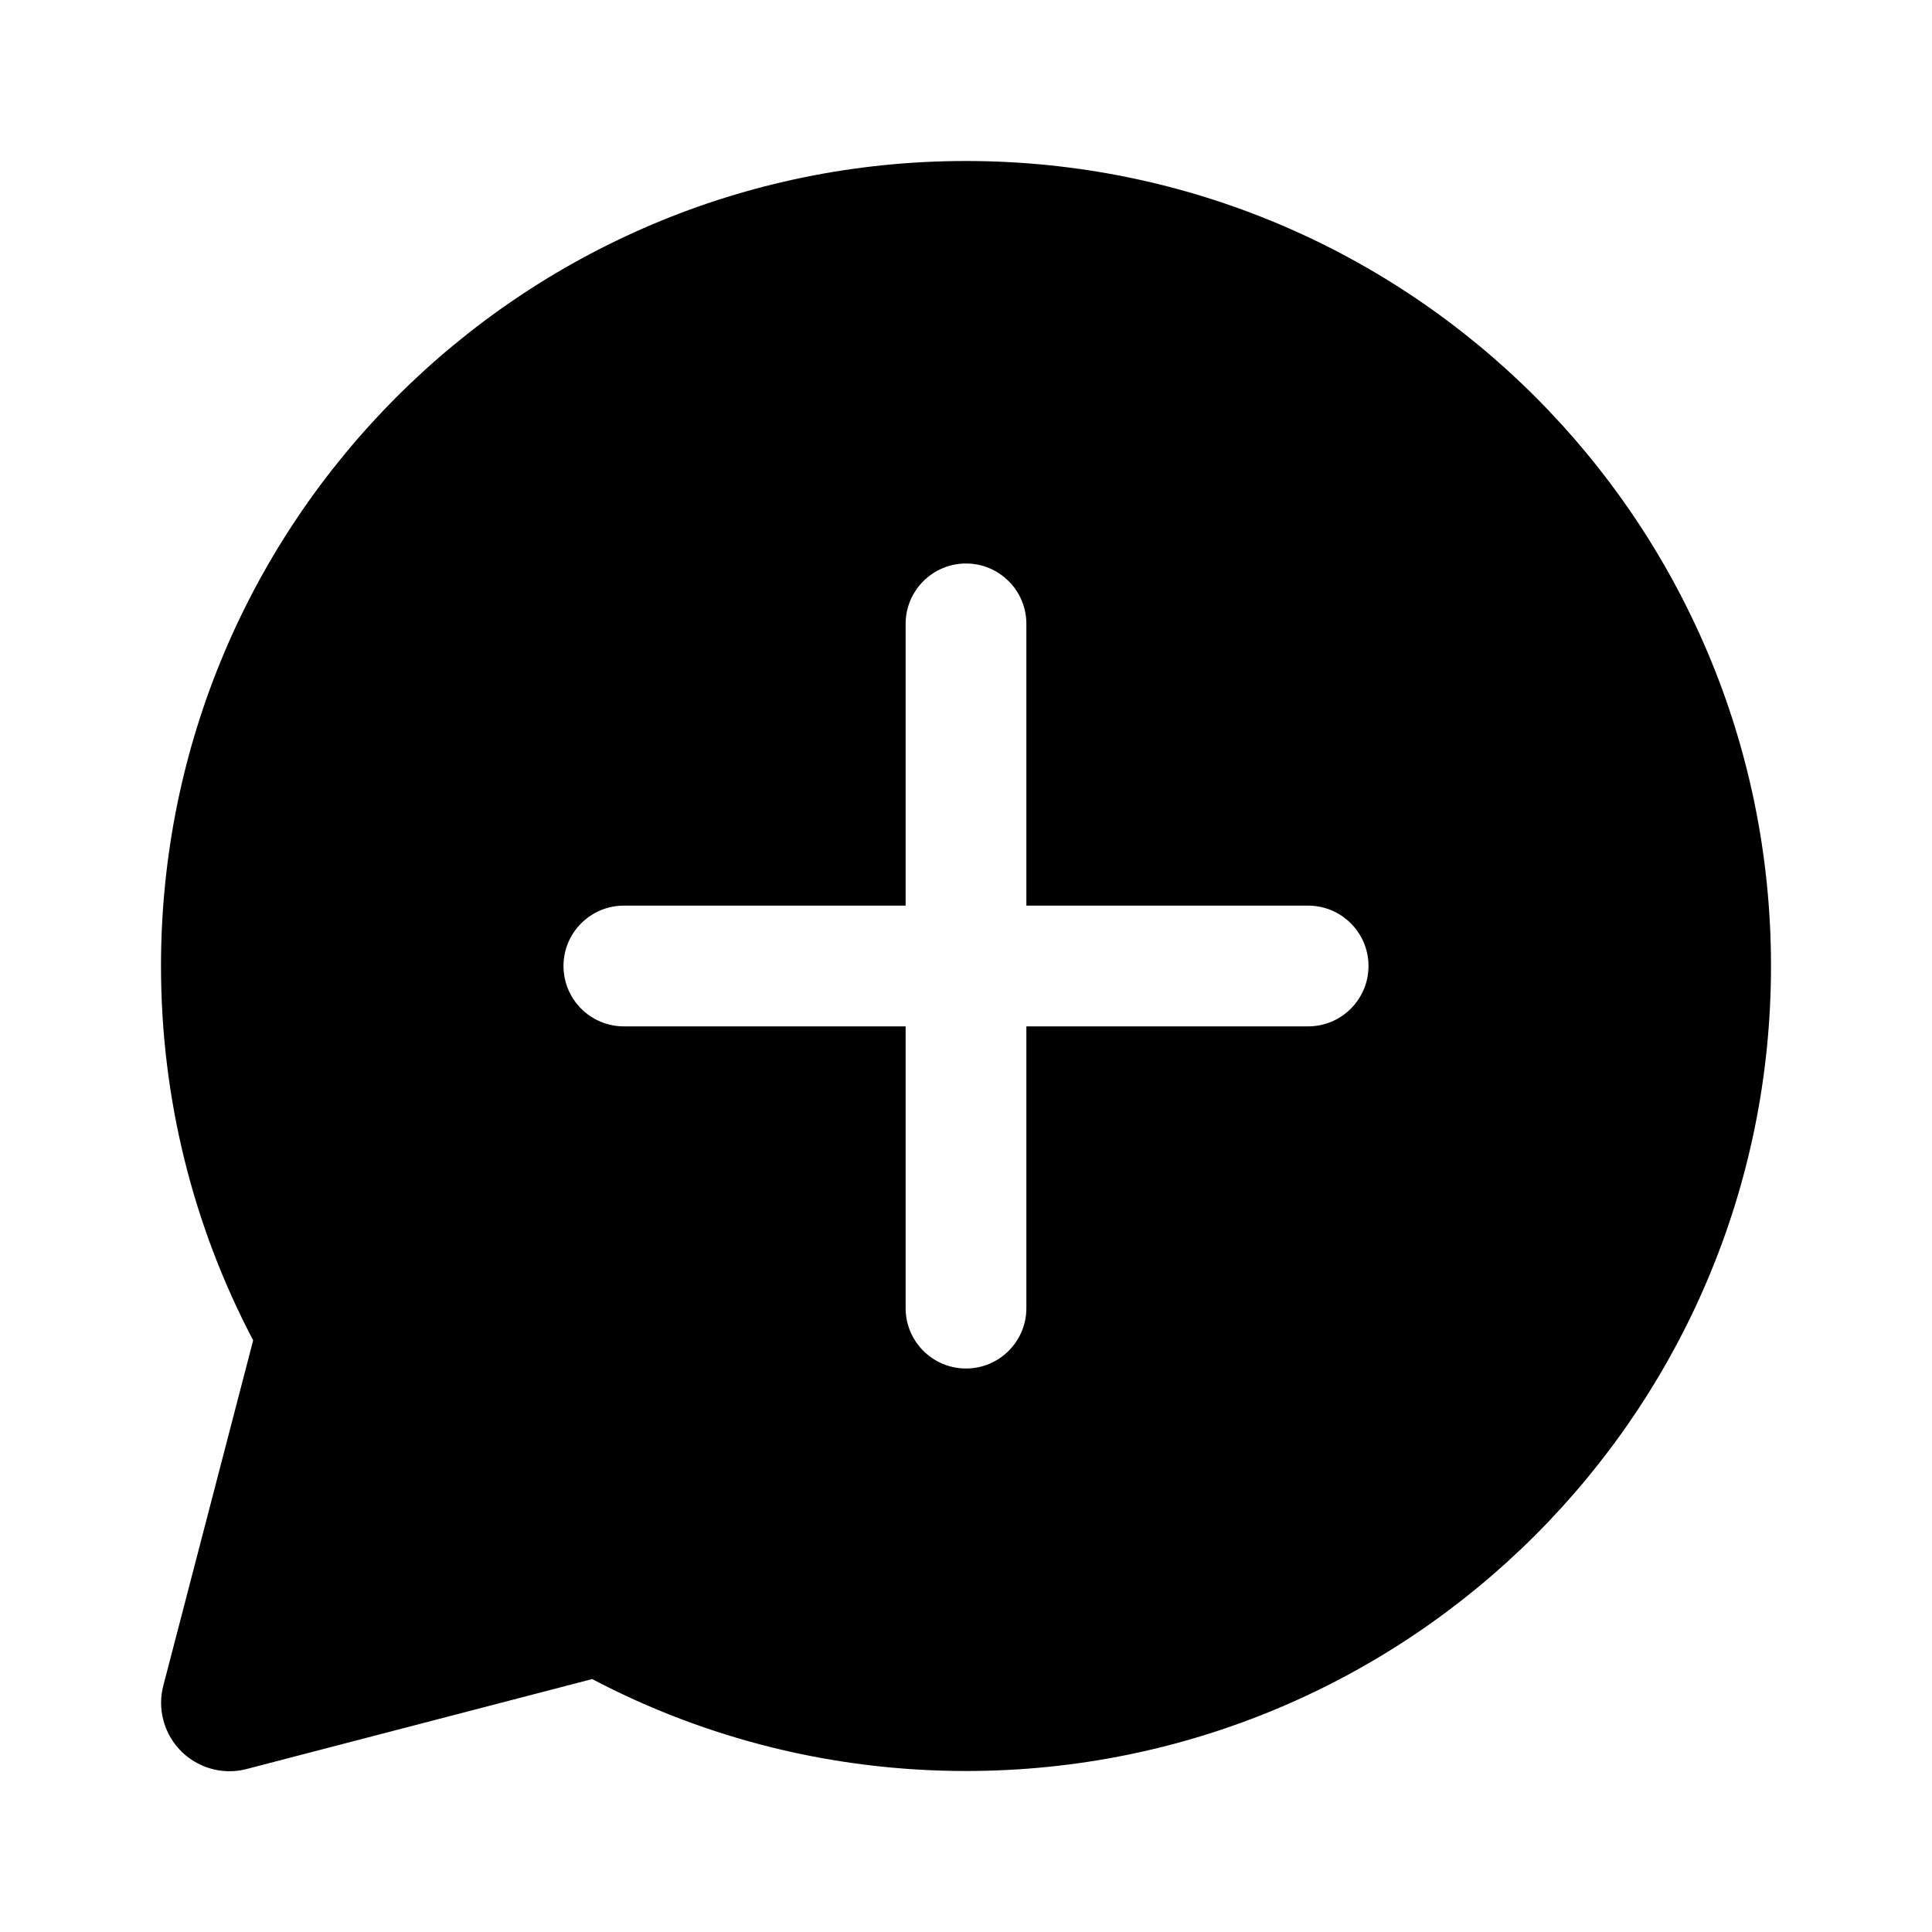
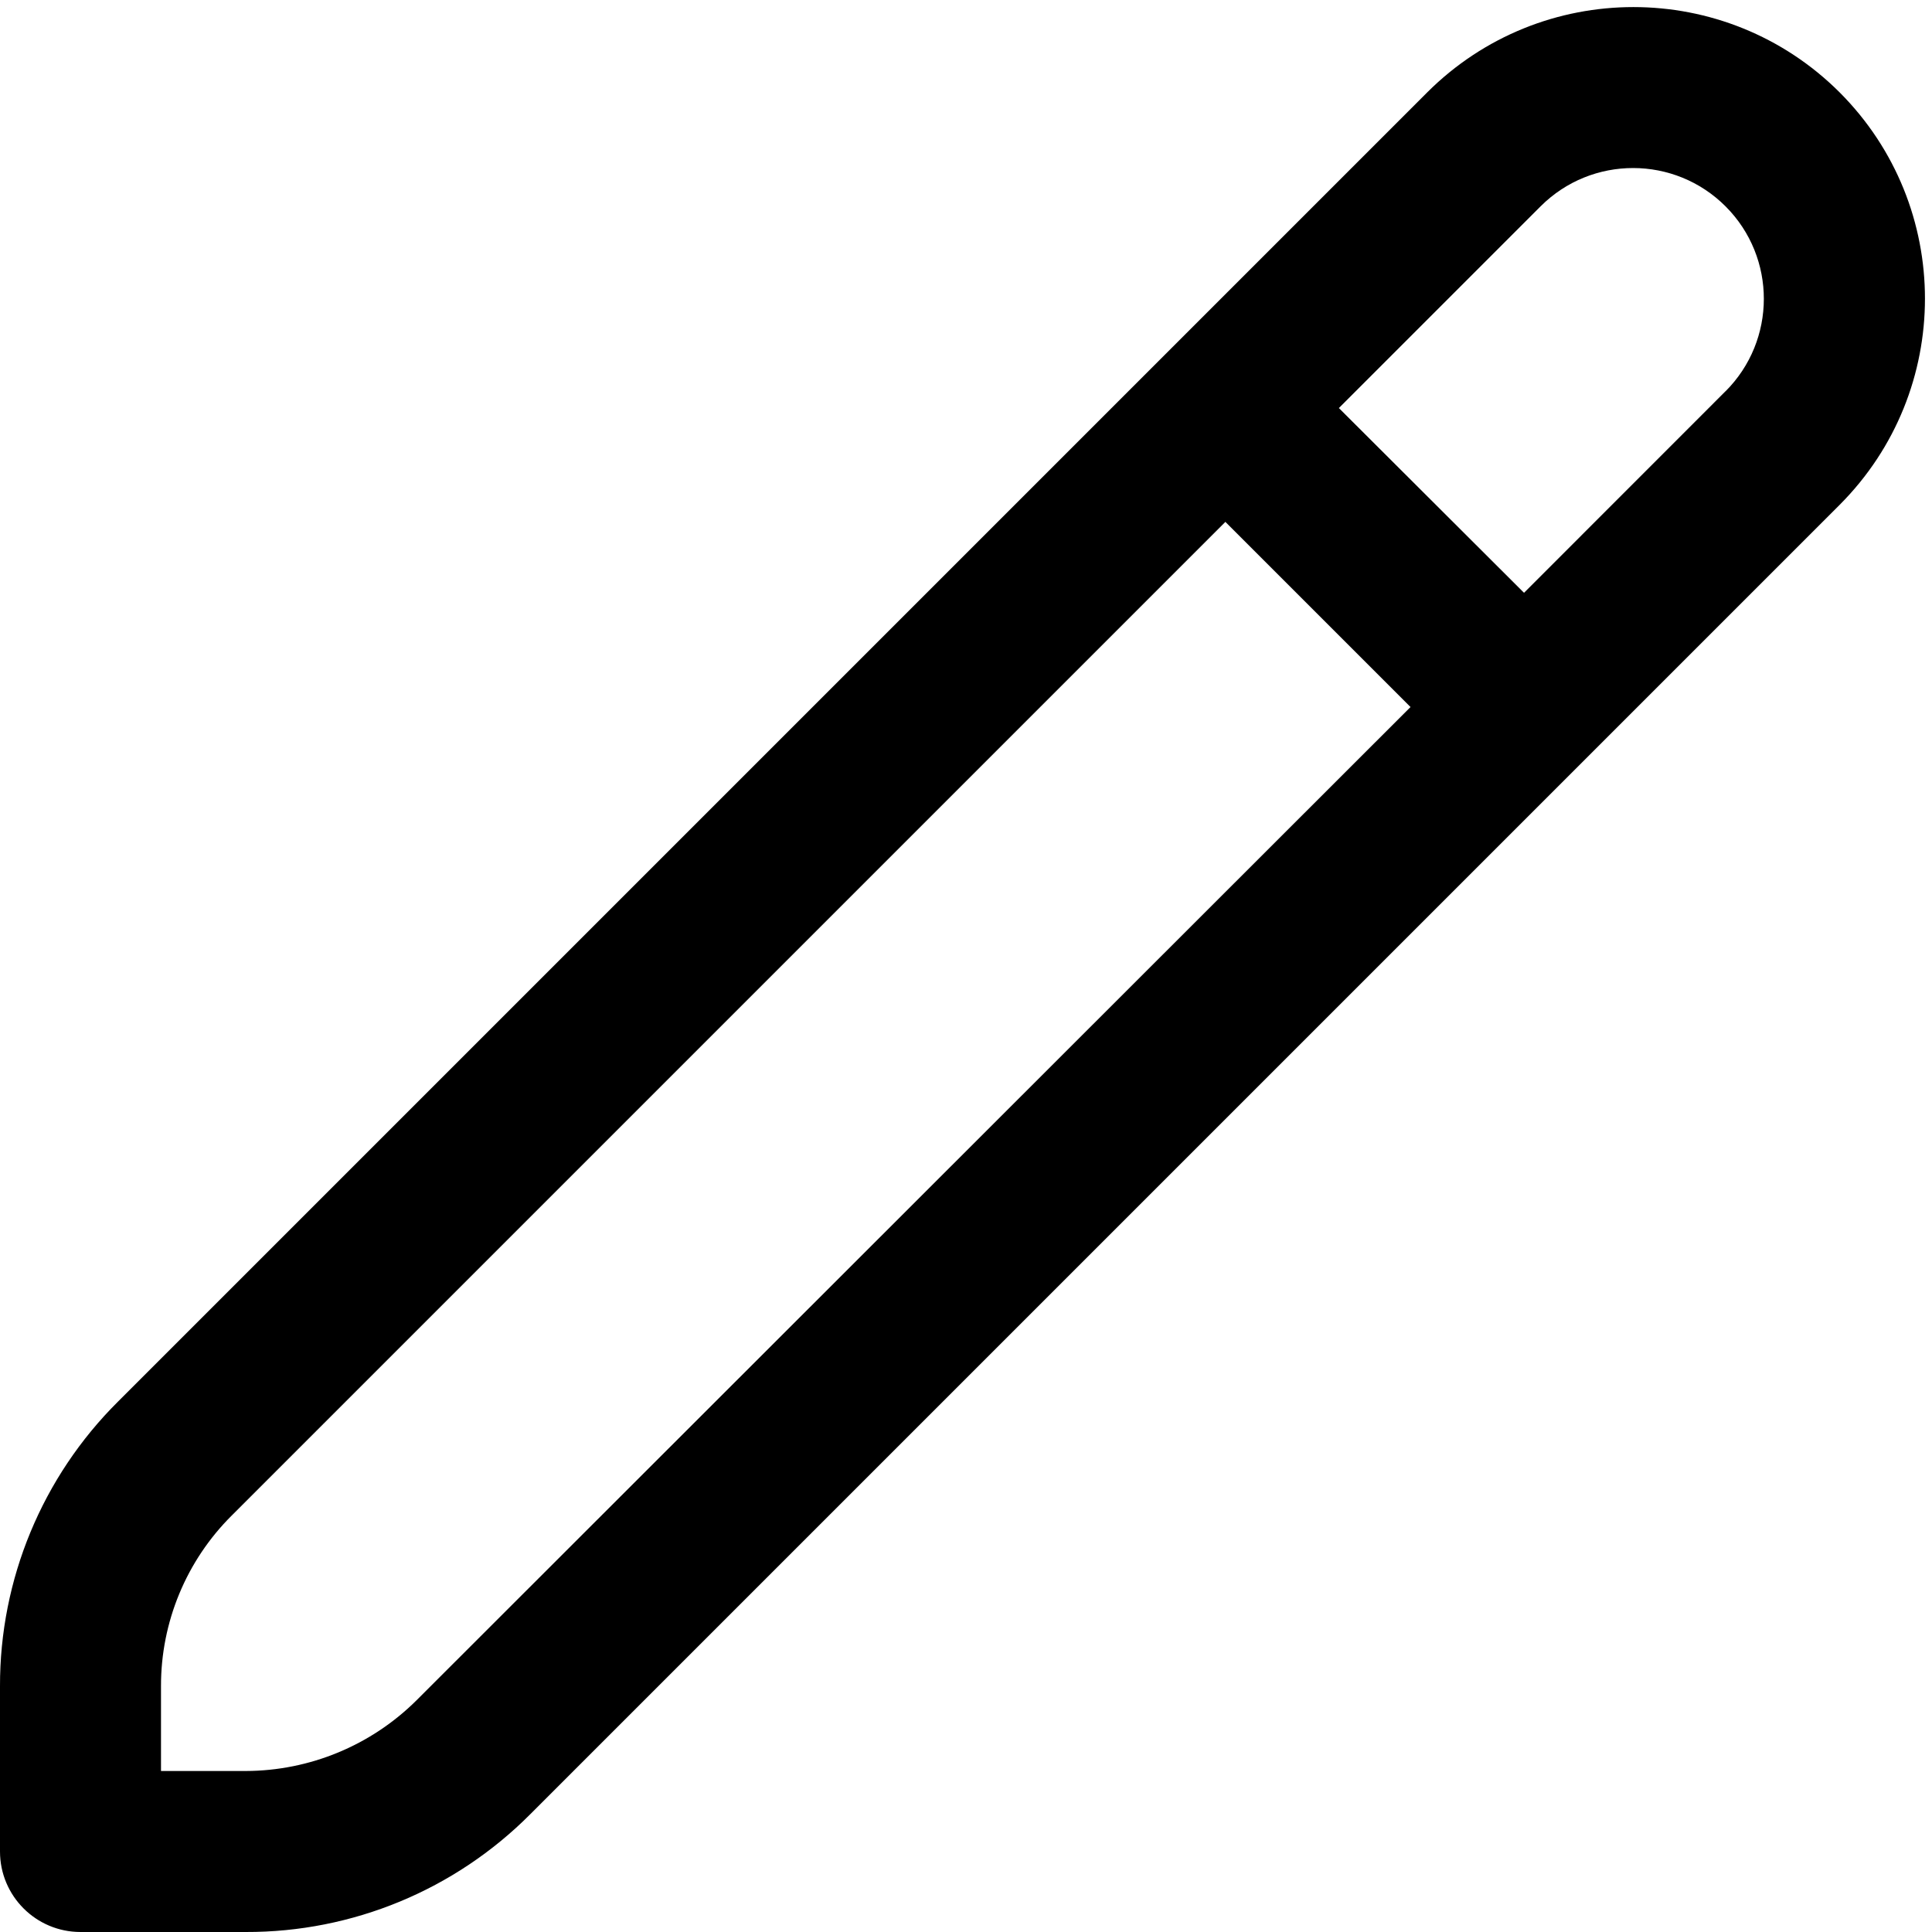
- <svg xmlns="http://www.w3.org/2000/svg" width="512" height="512" viewBox="0 0 24 24" fill="#000000">
-   <path d="M12 2C17.523 2 22 6.477 22 12C22 17.523 17.523 22 12 22C10.36 22 8.775 21.604 7.356 20.858L3.065 21.975C2.611 22.094 2.147 21.821 2.029 21.367C1.992 21.227 1.992 21.079 2.029 20.939L3.145 16.65C2.397 15.229 2 13.643 2 12C2 6.477 6.477 2 12 2ZM12.75 7.75C12.75 7.336 12.414 7 12 7C11.586 7 11.25 7.336 11.25 7.75V11.25H7.75C7.336 11.25 7 11.586 7 12C7 12.414 7.336 12.75 7.75 12.75H11.25V16.25C11.25 16.664 11.586 17 12 17C12.414 17 12.75 16.664 12.75 16.25V12.75H16.25C16.664 12.75 17 12.414 17 12C17 11.586 16.664 11.25 16.25 11.25H12.75V7.75Z" fill="#000000" />
+ <svg xmlns="http://www.w3.org/2000/svg" id="Outline" viewBox="0 0 24 24" width="512" height="512">
+   <path d="M22.853,1.148a3.626,3.626,0,0,0-5.124,0L1.465,17.412A4.968,4.968,0,0,0,0,20.947V23a1,1,0,0,0,1,1H3.053a4.966,4.966,0,0,0,3.535-1.464L22.853,6.271A3.626,3.626,0,0,0,22.853,1.148ZM5.174,21.122A3.022,3.022,0,0,1,3.053,22H2V20.947a2.98,2.98,0,0,1,.879-2.121L15.222,6.483l2.3,2.3ZM21.438,4.857,18.932,7.364l-2.3-2.295,2.507-2.507a1.623,1.623,0,1,1,2.295,2.3Z" />
</svg>
